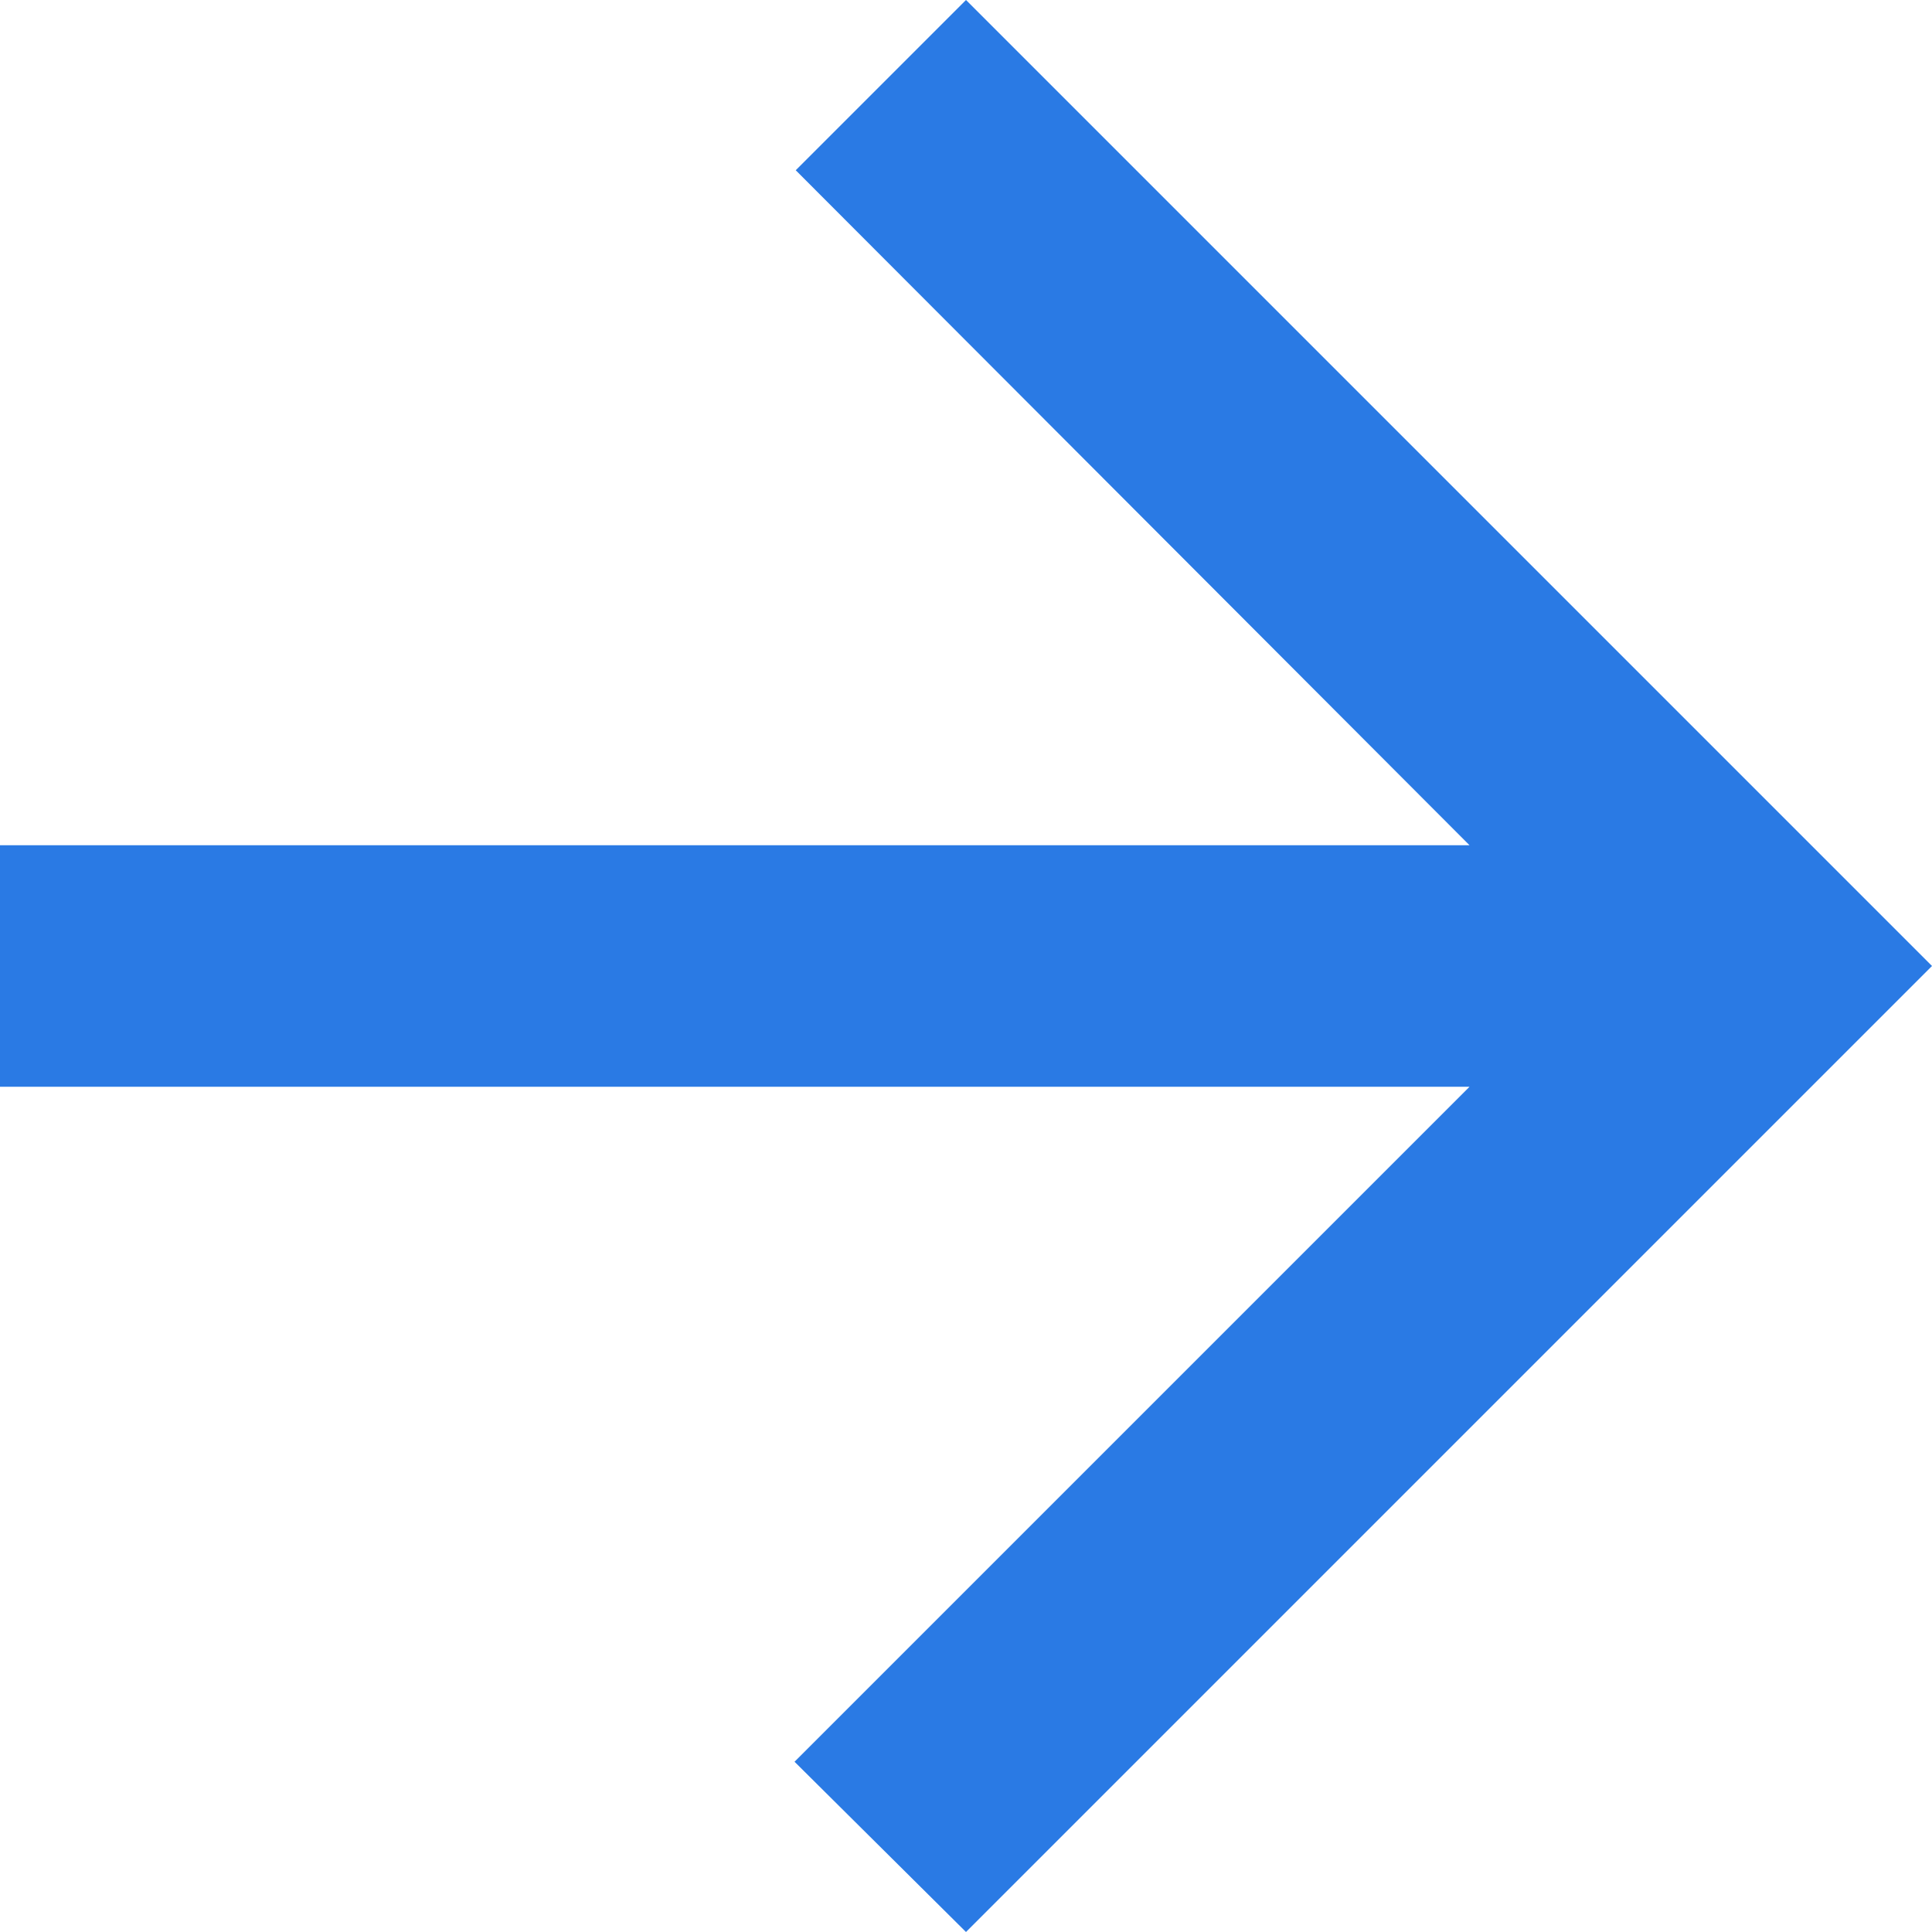
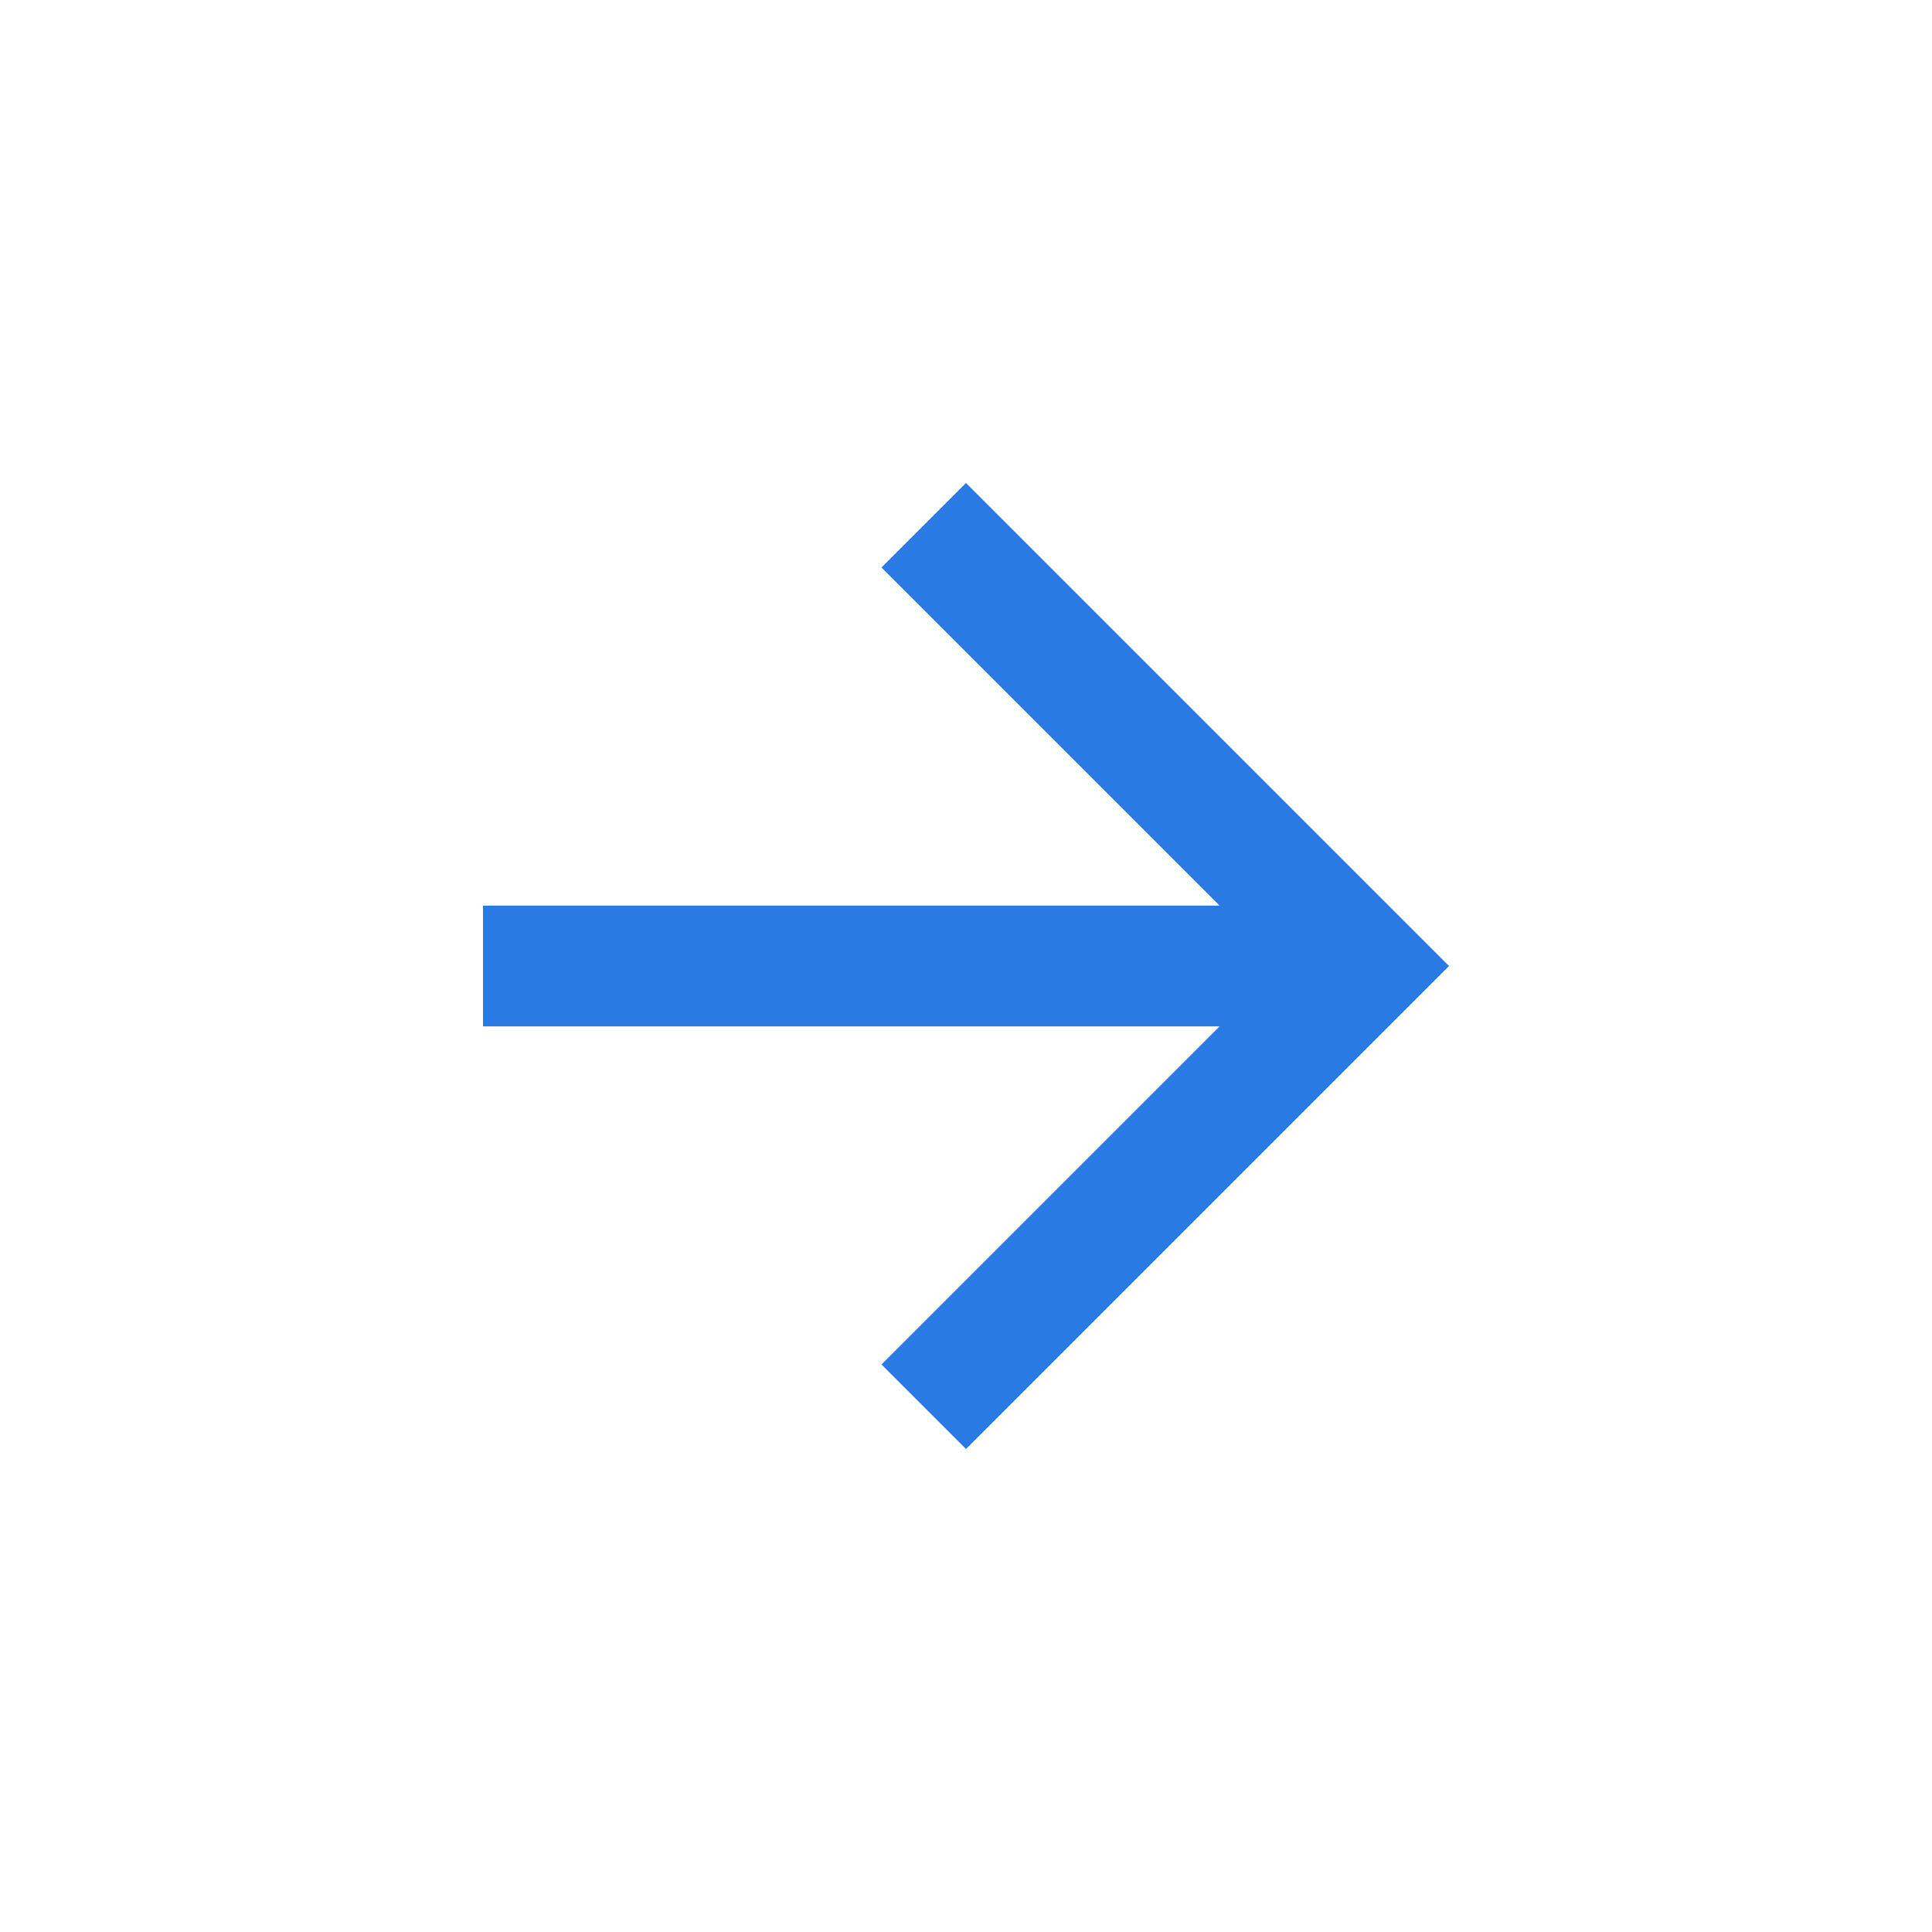
- <svg xmlns="http://www.w3.org/2000/svg" width="16" height="16" viewBox="0 0 16 16" fill="none">
-   <path d="M6.11959e-07 9L12.17 9L6.58 14.59L8 16L16 8L8 -6.99382e-07L6.59 1.41L12.17 7L7.86805e-07 7L6.11959e-07 9Z" fill="#2A7AE4" />
+ <svg xmlns="http://www.w3.org/2000/svg" version="1.1" id="Camada_1" x="0px" y="0px" viewBox="0 0 16 16" style="enable-background:new 0 0 16 16;" xml:space="preserve">
+   <style type="text/css">
+ 	.st0{fill:#2A7AE4;}
+ </style>
+   <path class="st0" d="M4,8.5h6.1l-2.8,2.8L8,12l4-4L8,4L7.3,4.7l2.8,2.8H4V8.5z" />
</svg>
